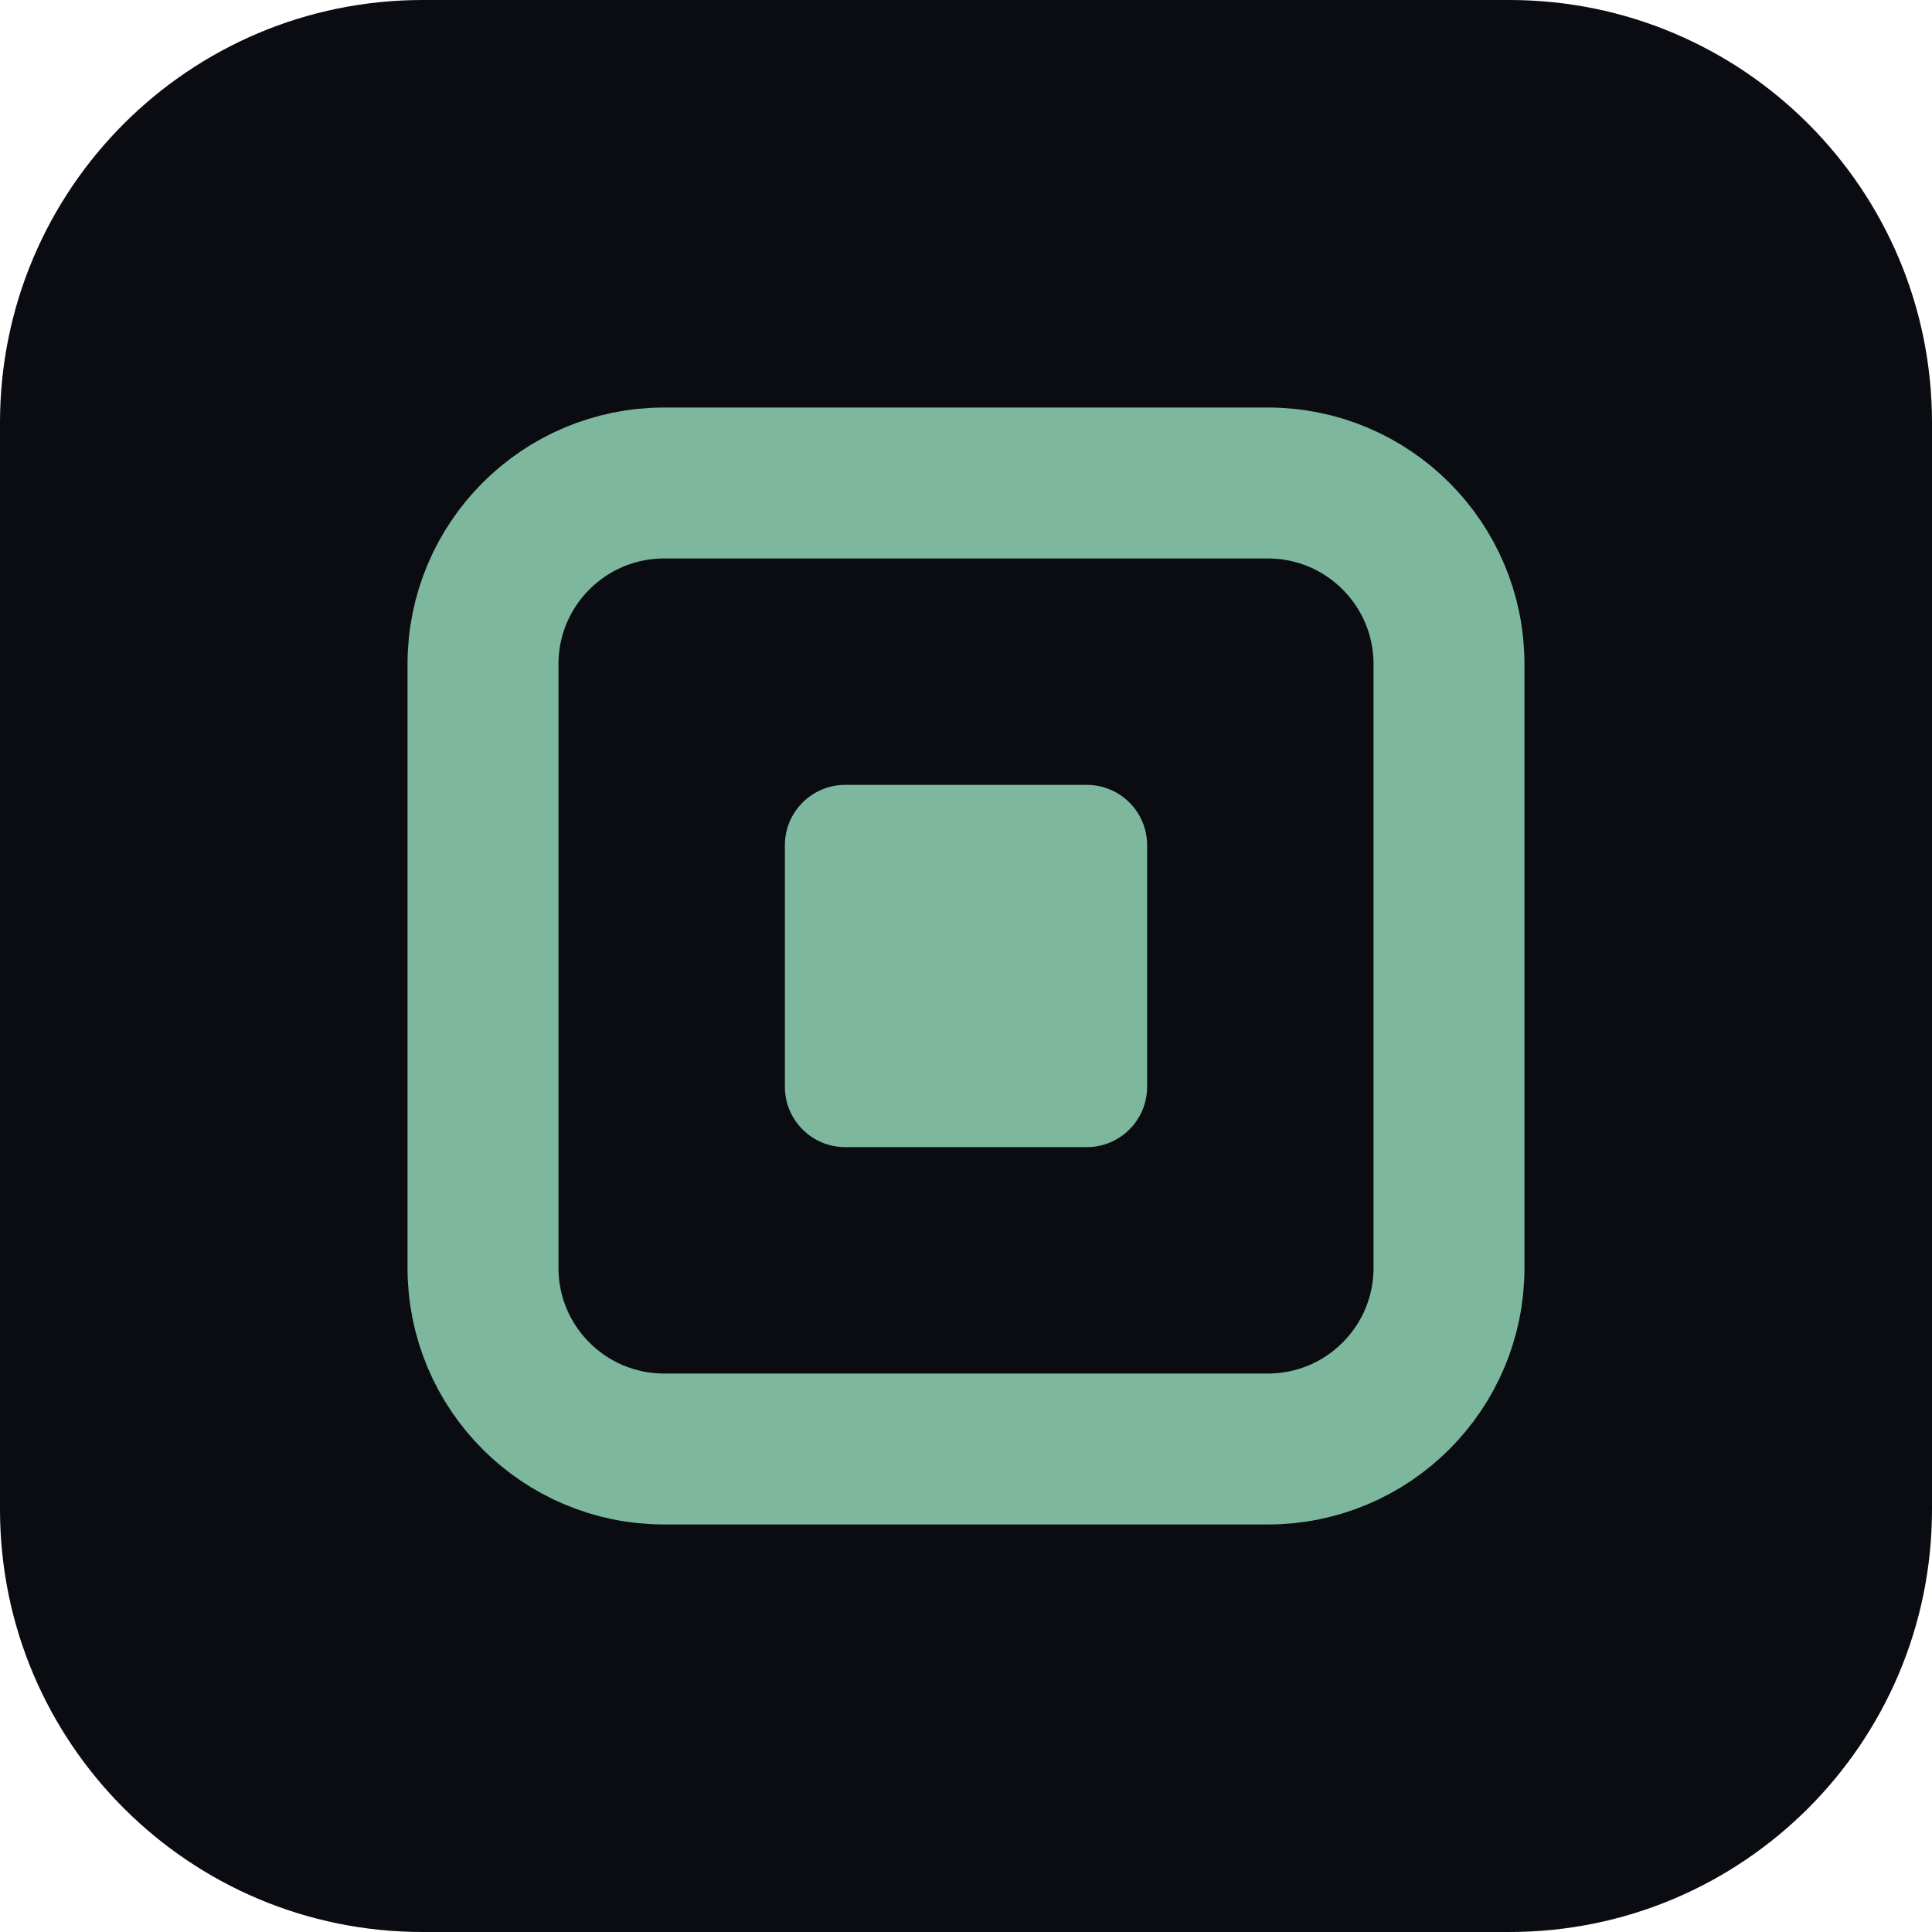
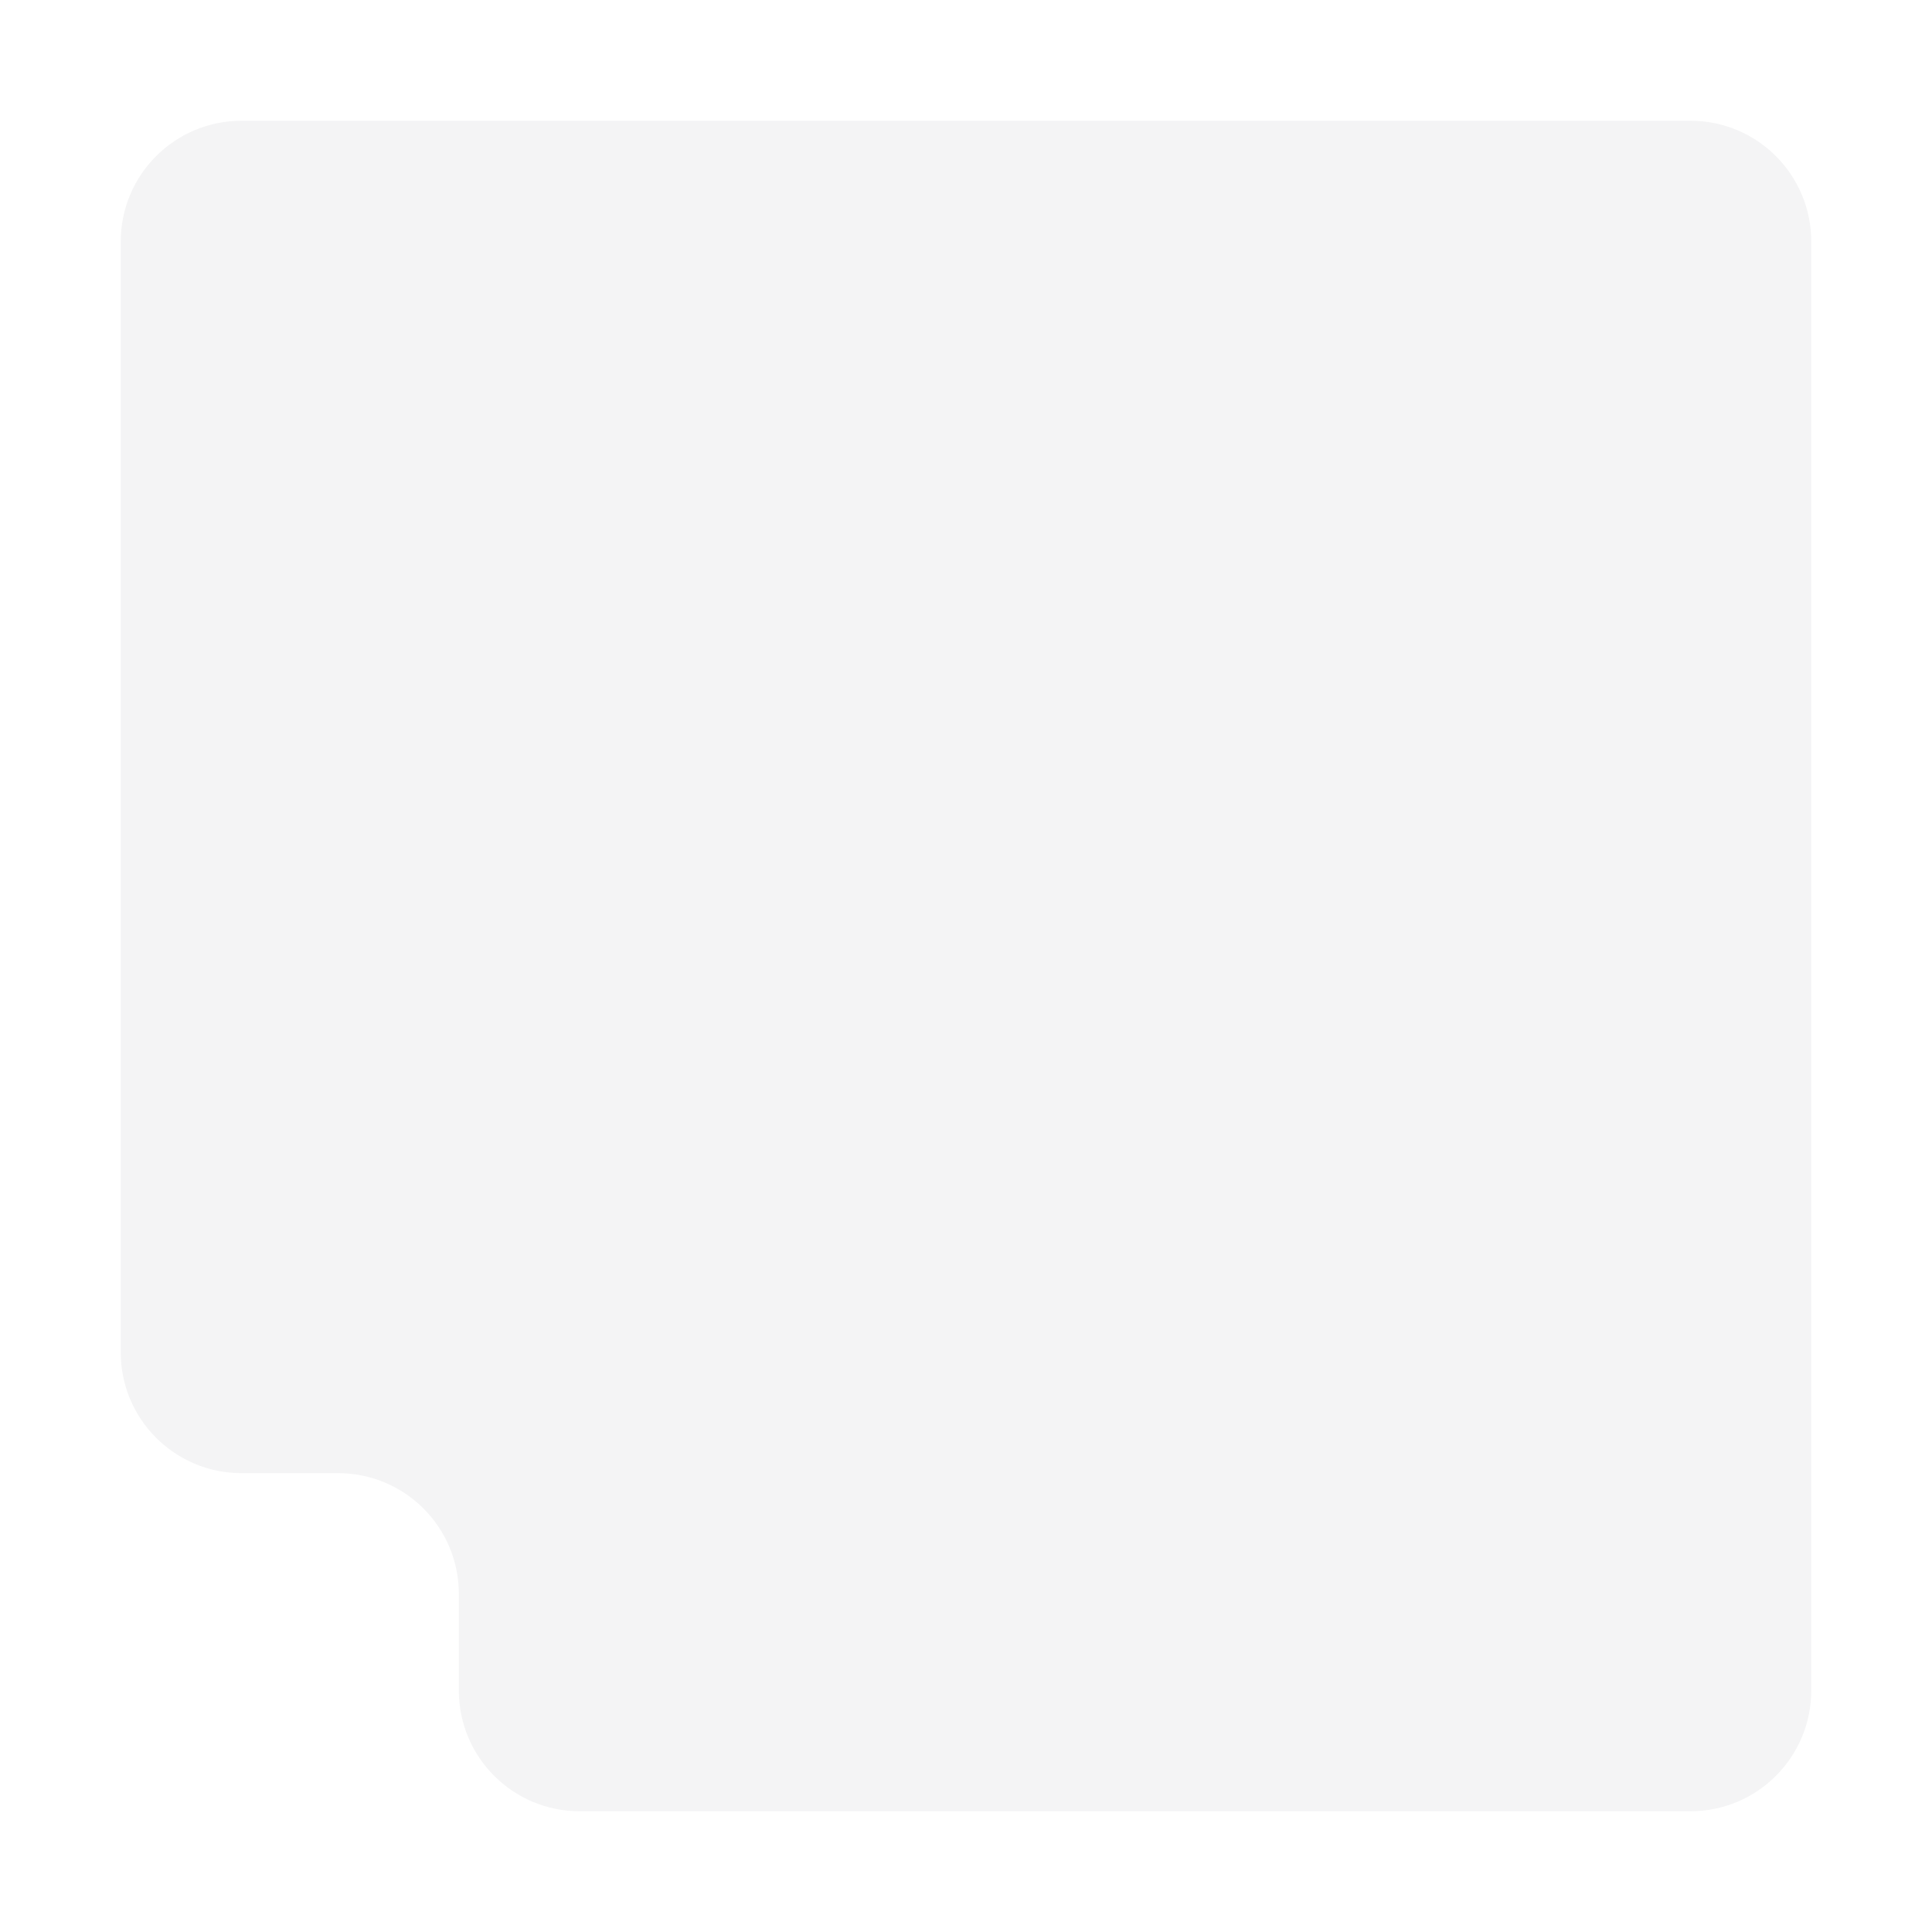
- <svg xmlns="http://www.w3.org/2000/svg" viewBox="0 0 32 32">
-   <rect width="32" height="32" rx="7" fill="#0a0c12" />
-   <rect x="8" y="8" width="16" height="16" rx="3" fill="none" stroke="#7db89e" stroke-width="2.5" />
-   <rect x="13" y="13" width="6" height="6" rx="1" fill="#7db89e" />
+ <svg xmlns="http://www.w3.org/2000/svg" viewBox="0 0 32 32" width="32" height="32">
+   <g transform="translate(2, 2)">
+     <path d="M 2 0 L 26 0 A 2 2 0 0 1 28 2 L 28 26 A 2 2 0 0 1 26 28 L 7.6 28 A 2 2 0 0 1 5.6 26 L 5.6 24.4 A 2 2 0 0 0 3.6 22.4 L 2 22.4 A 2 2 0 0 1 0 20.4 L 0 2 A 2 2 0 0 1 2 0 Z" fill="#f4f4f5" />
+   </g>
</svg>
